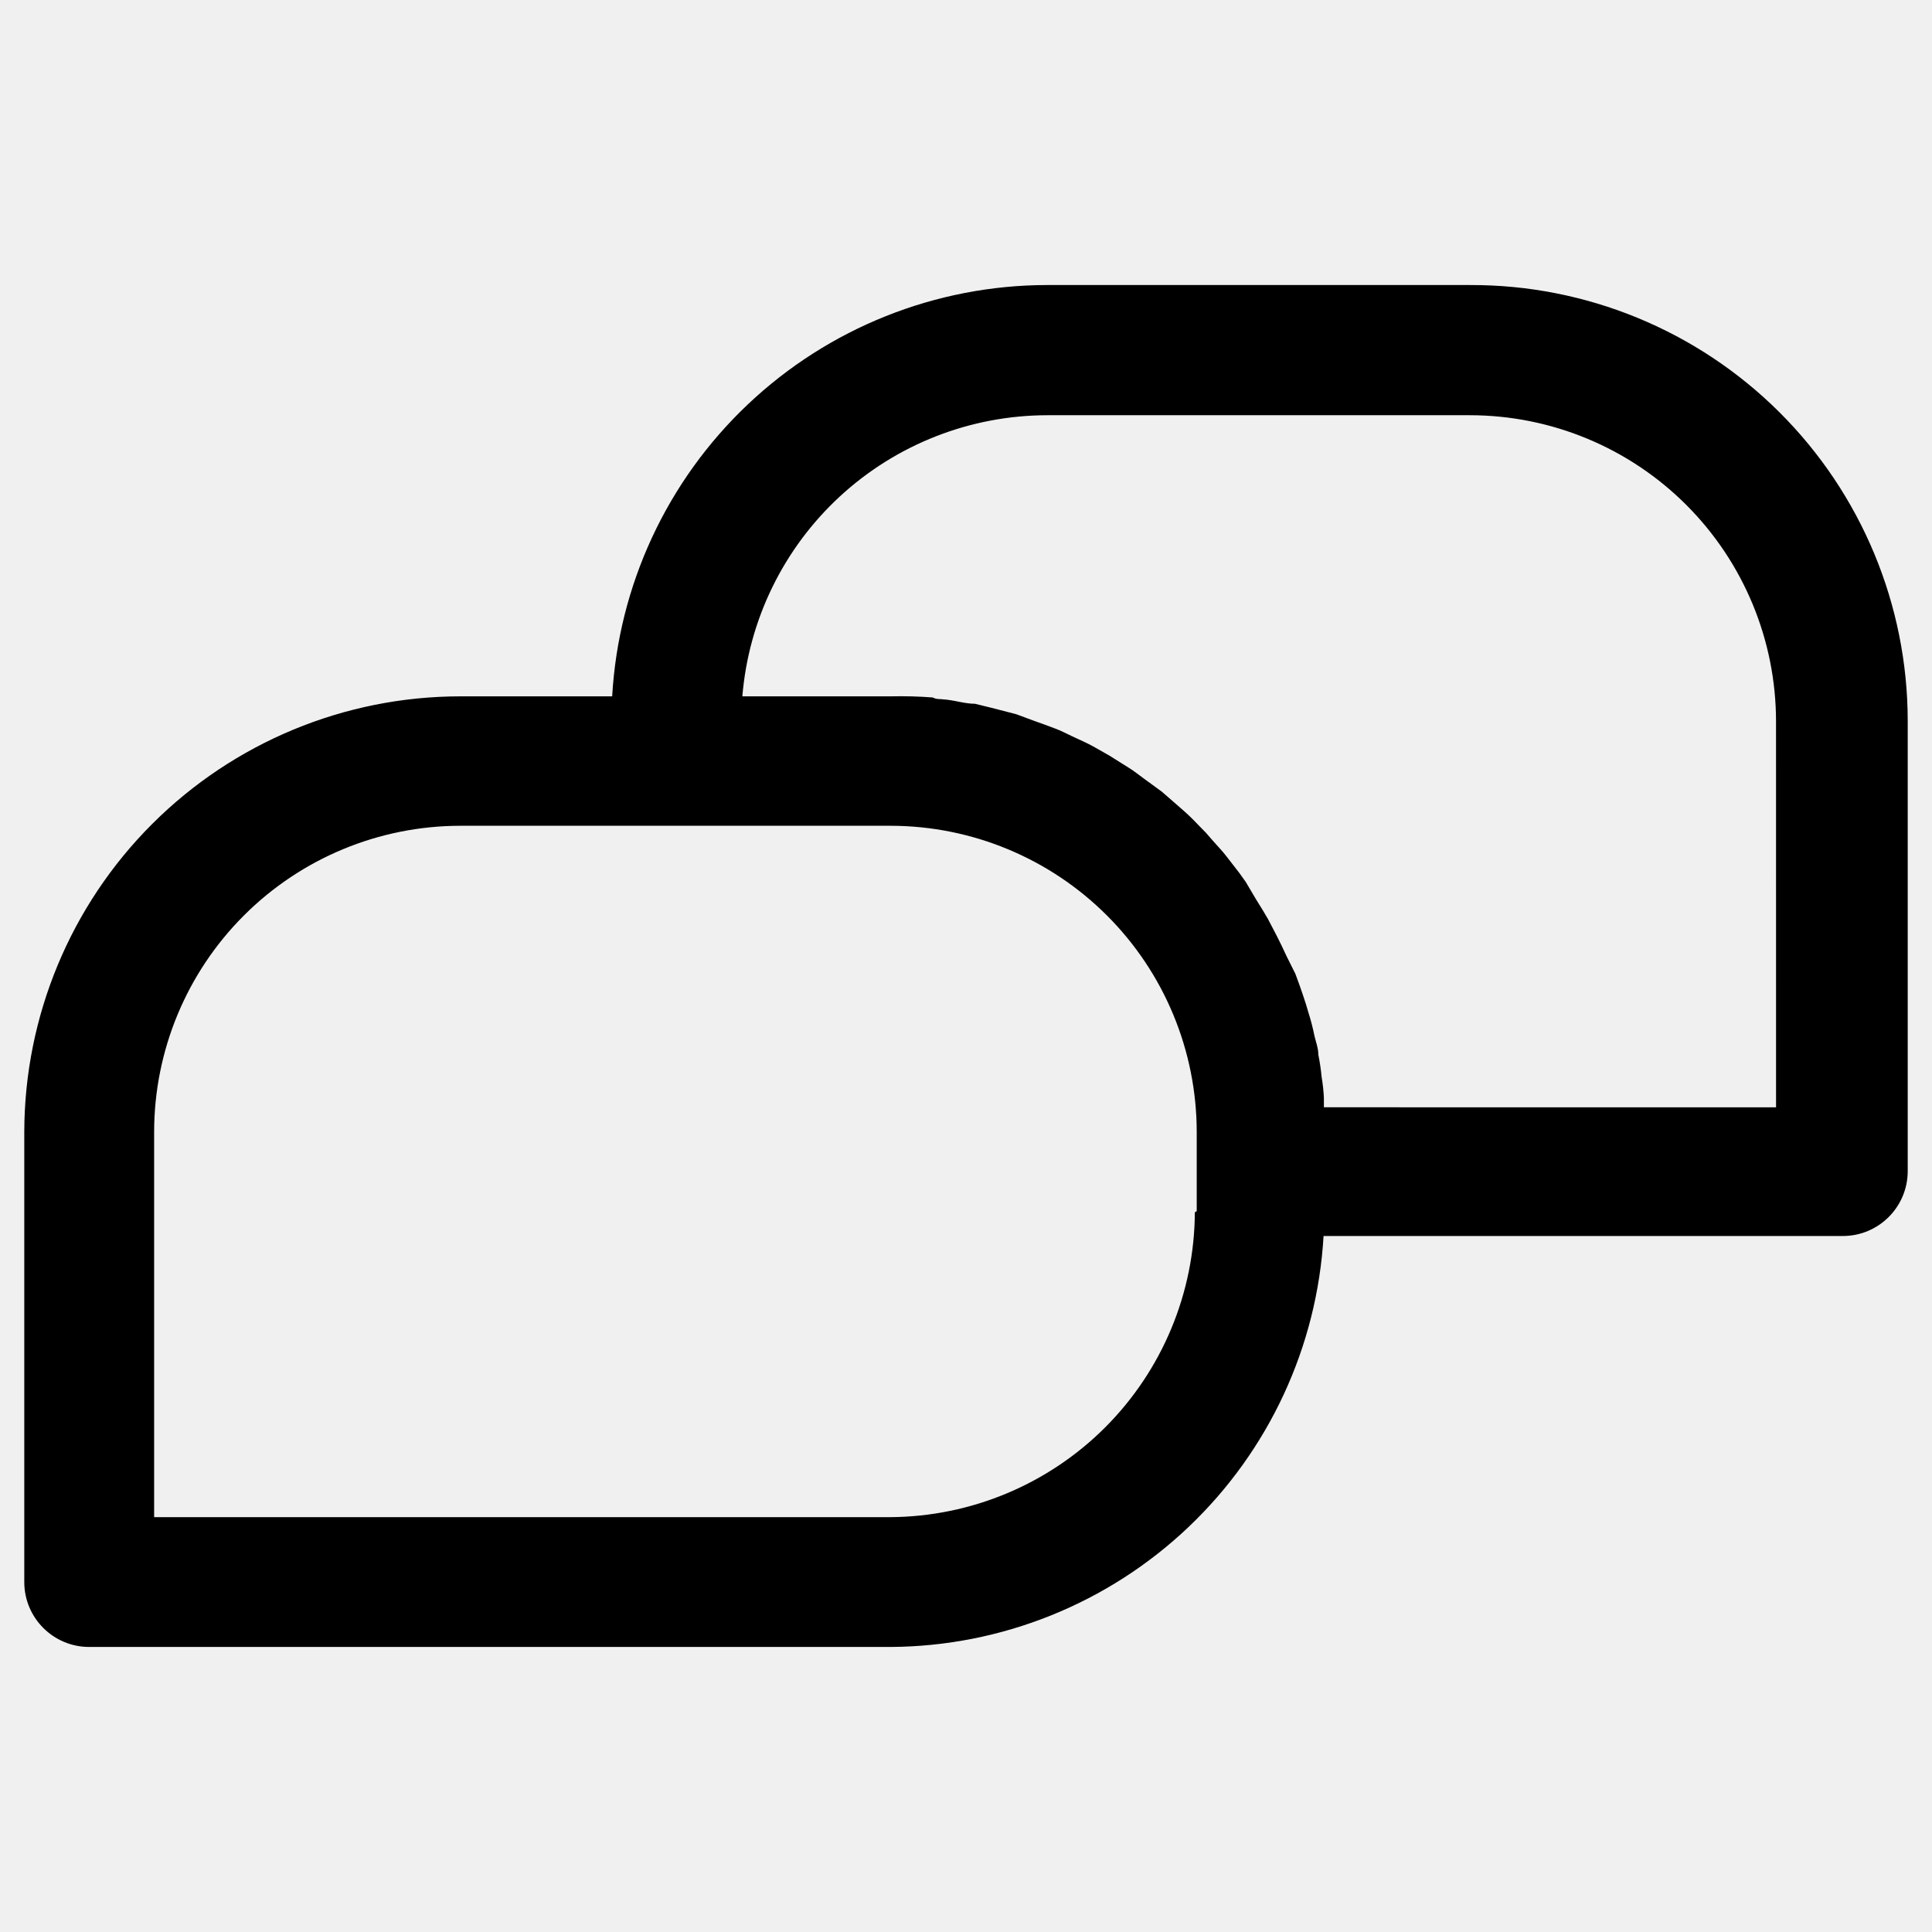
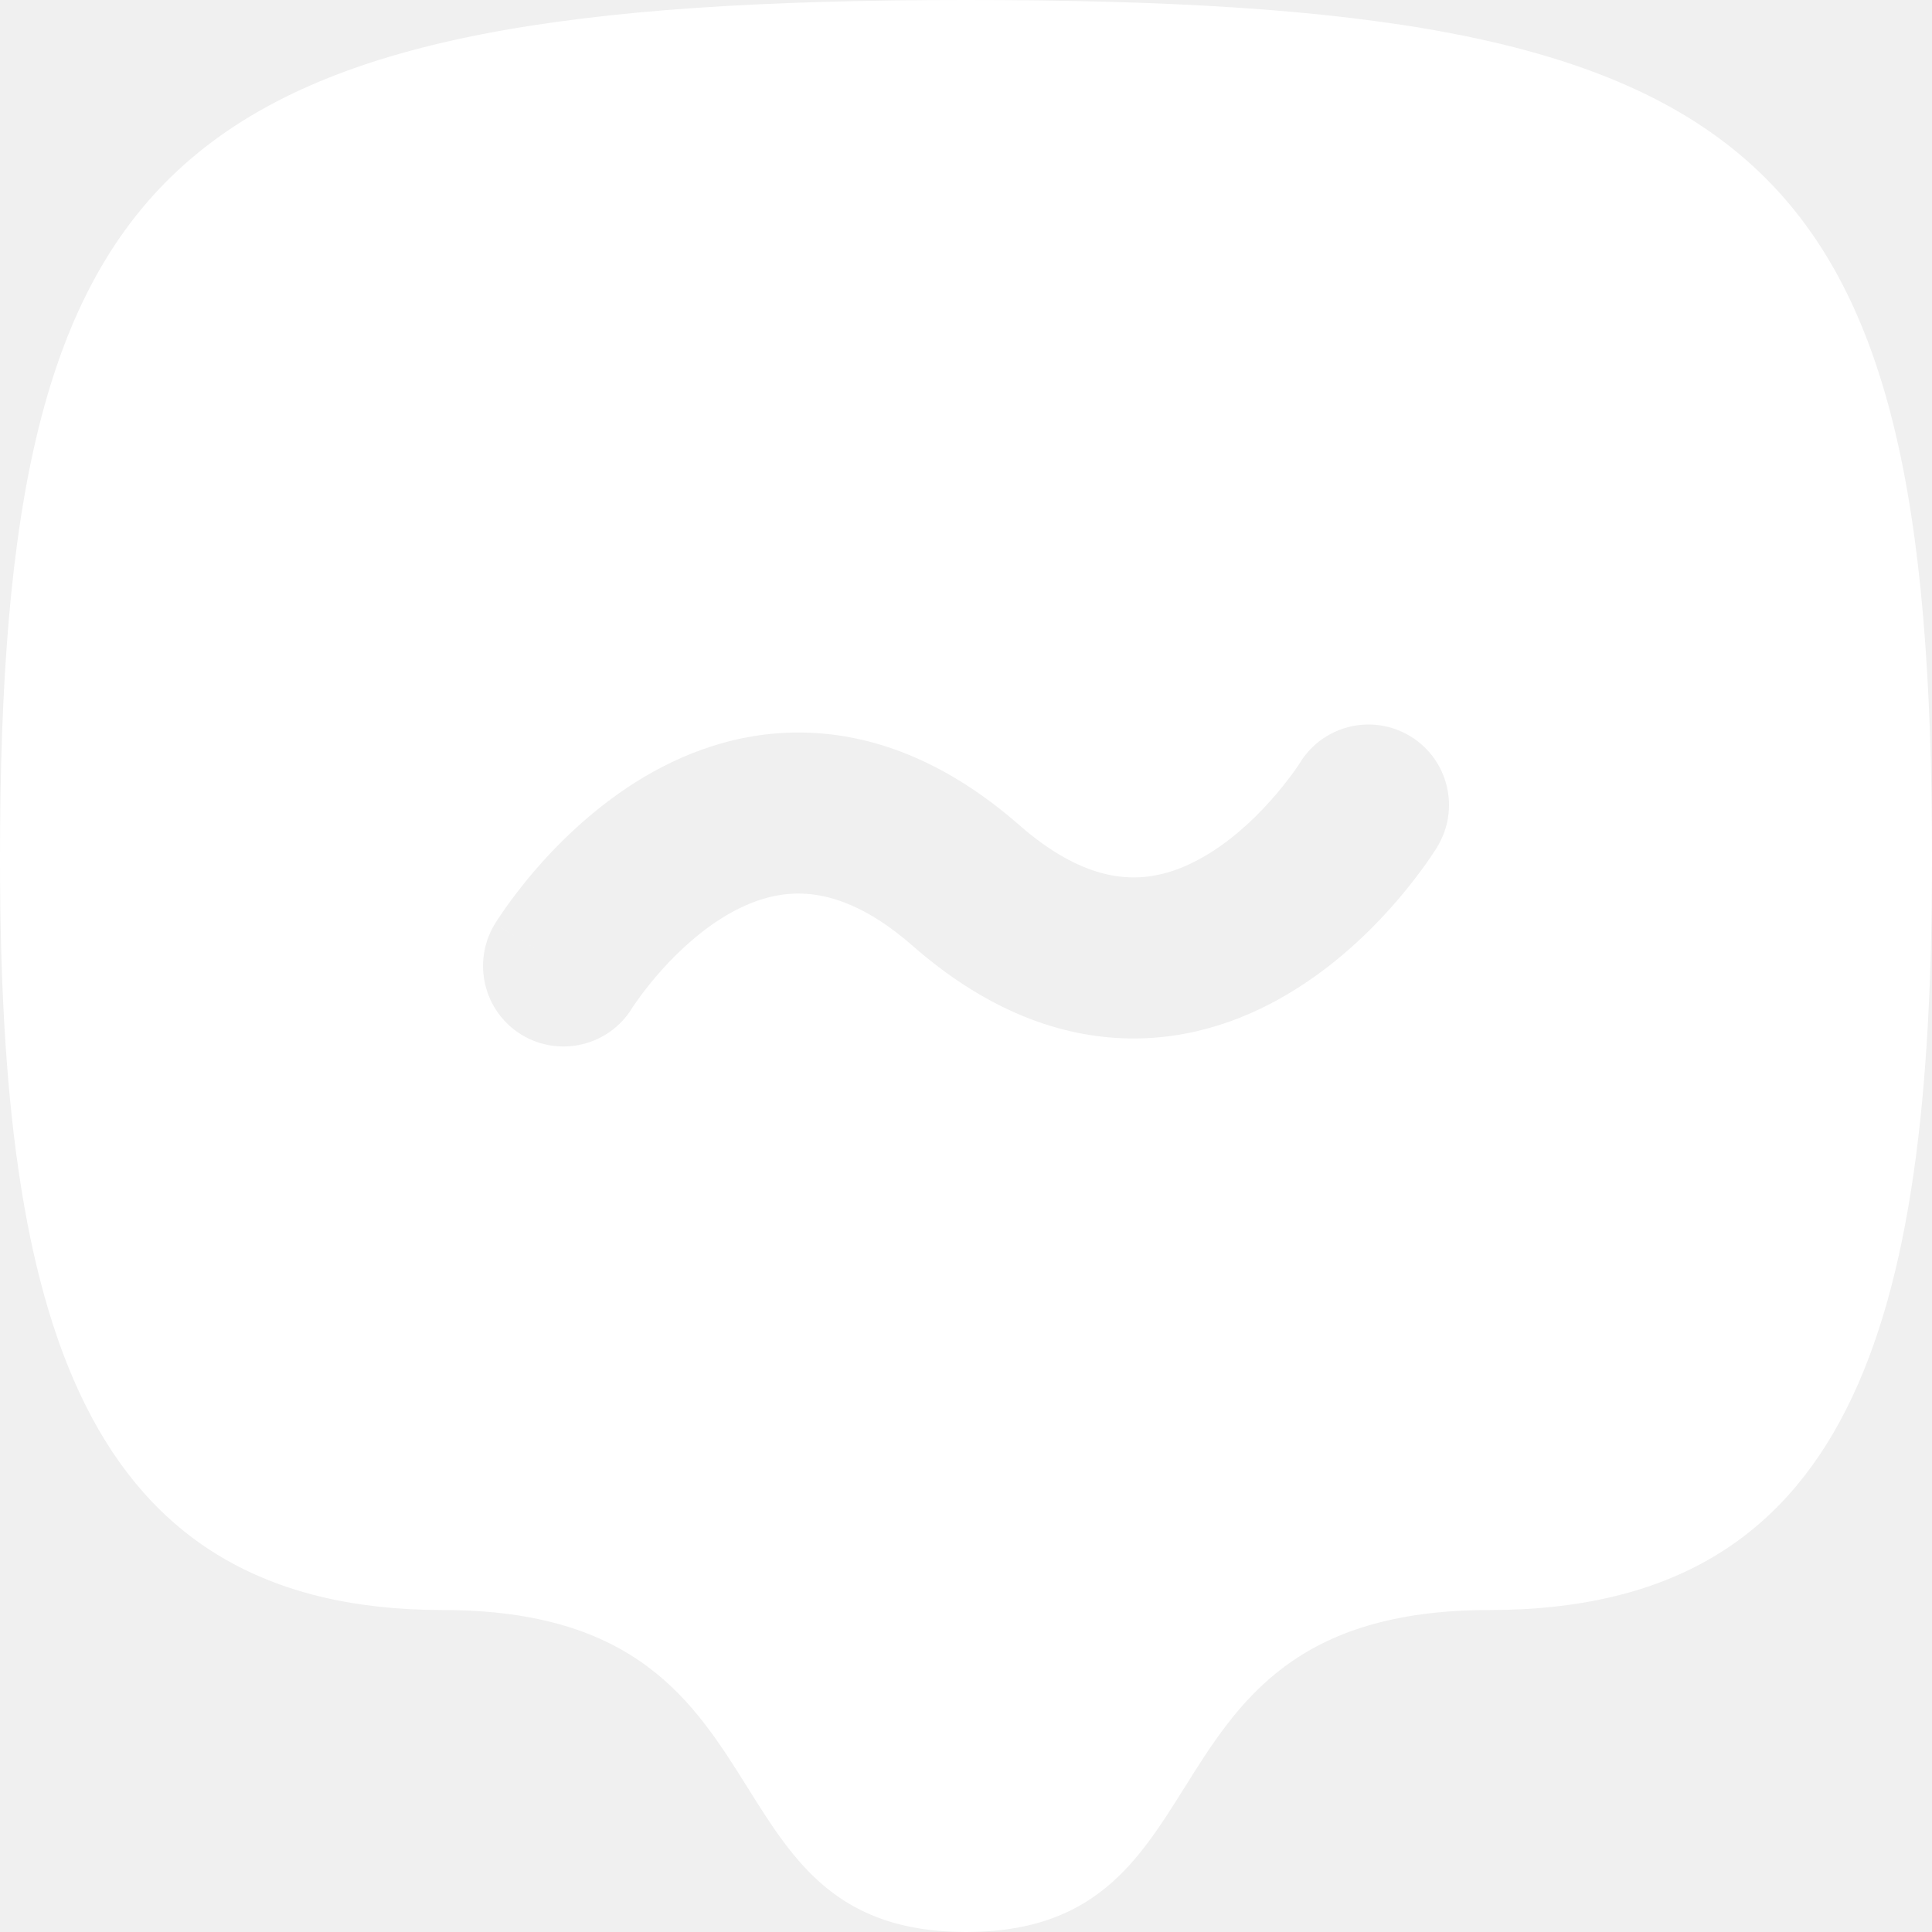
- <svg xmlns="http://www.w3.org/2000/svg" width="700" height="700" viewBox="0 0 700 700" fill="none">
-   <path d="M532.626 103.273H379.29C338.992 103.339 300.232 118.815 270.956 146.516C241.682 174.216 224.097 212.057 221.8 252.3H166.701C124.855 252.337 84.736 268.966 55.134 298.542C25.531 328.116 8.875 368.227 8.798 410.073V573.214C8.798 586.197 19.325 596.724 32.317 596.724H322.729C362.895 596.489 401.468 580.957 430.593 553.303C459.727 525.642 477.228 487.931 479.551 447.829H667.693C680.675 447.829 691.202 437.303 691.202 424.31V261.169C691.174 219.194 674.432 178.941 644.679 149.321C614.928 119.7 574.62 103.127 532.635 103.276L532.626 103.273ZM432.916 439.231C432.775 468.431 421.124 496.412 400.501 517.09C379.869 537.759 351.926 549.476 322.717 549.692H55.846V410.068C55.874 380.672 67.573 352.494 88.355 331.713C109.137 310.931 137.314 299.233 166.71 299.195H322.729C352.125 299.232 380.303 310.931 401.084 331.713C421.866 352.495 433.554 380.672 433.593 410.068V438.826L432.916 439.231ZM643.499 401.201L479.672 401.192V397.695V397.705C479.55 395.23 479.278 392.755 478.866 390.309C478.603 387.562 478.2 384.825 477.656 382.116C477.656 379.698 476.719 377.41 476.175 374.992H476.185C475.65 372.358 474.975 369.761 474.169 367.193C473.494 364.906 472.829 362.628 472.023 360.34C471.217 358.053 470.279 355.232 469.332 352.813L466.108 346.364C465.03 343.946 463.821 341.527 462.611 339.109L459.387 332.931C458.046 330.644 456.696 328.367 455.225 326.079L451.325 319.489C449.844 317.343 448.232 315.187 446.62 313.171C445.007 311.156 443.798 309.413 442.186 307.66C440.573 305.916 438.689 303.76 436.946 301.745L432.109 296.777C430.225 294.892 428.209 293.149 426.194 291.405L420.954 286.84L414.505 282.135C412.621 280.794 410.877 279.313 408.862 278.104L402.009 273.801L396.095 270.446C393.676 269.105 391.127 268.027 388.567 266.818C386.018 265.609 384.537 264.803 382.39 263.996C380.244 263.19 377.019 261.981 374.329 261.044L368.151 258.756L359.284 256.469L353.238 254.988C349.882 254.988 346.517 253.91 343.02 253.507C339.524 253.104 339.664 253.507 337.911 252.701H337.902C332.849 252.317 327.778 252.185 322.717 252.298H268.968C271.255 224.56 283.882 198.698 304.335 179.839C324.798 160.969 351.597 150.481 379.429 150.443H532.625C562.012 150.471 590.199 162.169 610.981 182.951C631.762 203.733 643.451 231.91 643.489 261.306L643.499 401.201Z" fill="black" />
+ <svg xmlns="http://www.w3.org/2000/svg" width="20" height="20" viewBox="0 0 20 20" fill="none">
+   <path fill-rule="evenodd" clip-rule="evenodd" d="M20 8.889C20 1.482 18.235 0 10 0C1.765 0 0 1.569 0 8.889C0 13.609 0.834 16.667 4.584 16.667C6.588 16.667 7.184 17.619 7.739 18.505C8.222 19.277 8.675 20 10 20C11.325 20 11.778 19.277 12.262 18.505C12.817 17.619 13.413 16.667 15.417 16.667C19.167 16.667 20 13.704 20 8.889ZM14.602 7.623C14.994 7.863 15.118 8.376 14.877 8.769L14.877 8.77L14.876 8.772L14.873 8.776L14.866 8.787C14.863 8.792 14.859 8.798 14.855 8.805C14.851 8.81 14.847 8.816 14.843 8.822C14.825 8.851 14.799 8.889 14.766 8.936C14.7 9.028 14.606 9.154 14.486 9.296C14.248 9.576 13.888 9.942 13.42 10.236C12.95 10.533 12.339 10.776 11.623 10.748C10.897 10.72 10.163 10.416 9.451 9.794C9.334 9.691 9.223 9.607 9.118 9.538C8.792 9.326 8.523 9.259 8.312 9.251C8.023 9.239 7.742 9.335 7.468 9.507C7.192 9.681 6.956 9.914 6.785 10.116C6.701 10.215 6.637 10.301 6.595 10.36C6.575 10.389 6.56 10.411 6.551 10.424L6.542 10.438C6.301 10.828 5.79 10.95 5.398 10.711C5.006 10.47 4.883 9.957 5.123 9.564C5.123 9.564 5.123 9.565 5.833 10L5.123 9.564L5.124 9.563L5.125 9.562L5.127 9.558L5.134 9.546C5.14 9.537 5.148 9.525 5.157 9.511C5.176 9.483 5.201 9.444 5.234 9.398C5.3 9.305 5.394 9.18 5.514 9.037C5.752 8.758 6.112 8.392 6.58 8.097C7.05 7.801 7.661 7.557 8.377 7.585C9.103 7.613 9.837 7.917 10.549 8.539C10.716 8.686 10.872 8.795 11.015 8.875C11.282 9.025 11.507 9.075 11.688 9.082C11.977 9.094 12.258 8.998 12.532 8.826C12.809 8.652 13.044 8.419 13.215 8.217C13.263 8.161 13.304 8.109 13.338 8.064C13.365 8.03 13.387 7.999 13.405 7.974C13.425 7.944 13.44 7.922 13.449 7.909L13.457 7.897L13.457 7.896L13.458 7.895C13.699 7.505 14.21 7.383 14.602 7.623Z" fill="white" />
</svg>
